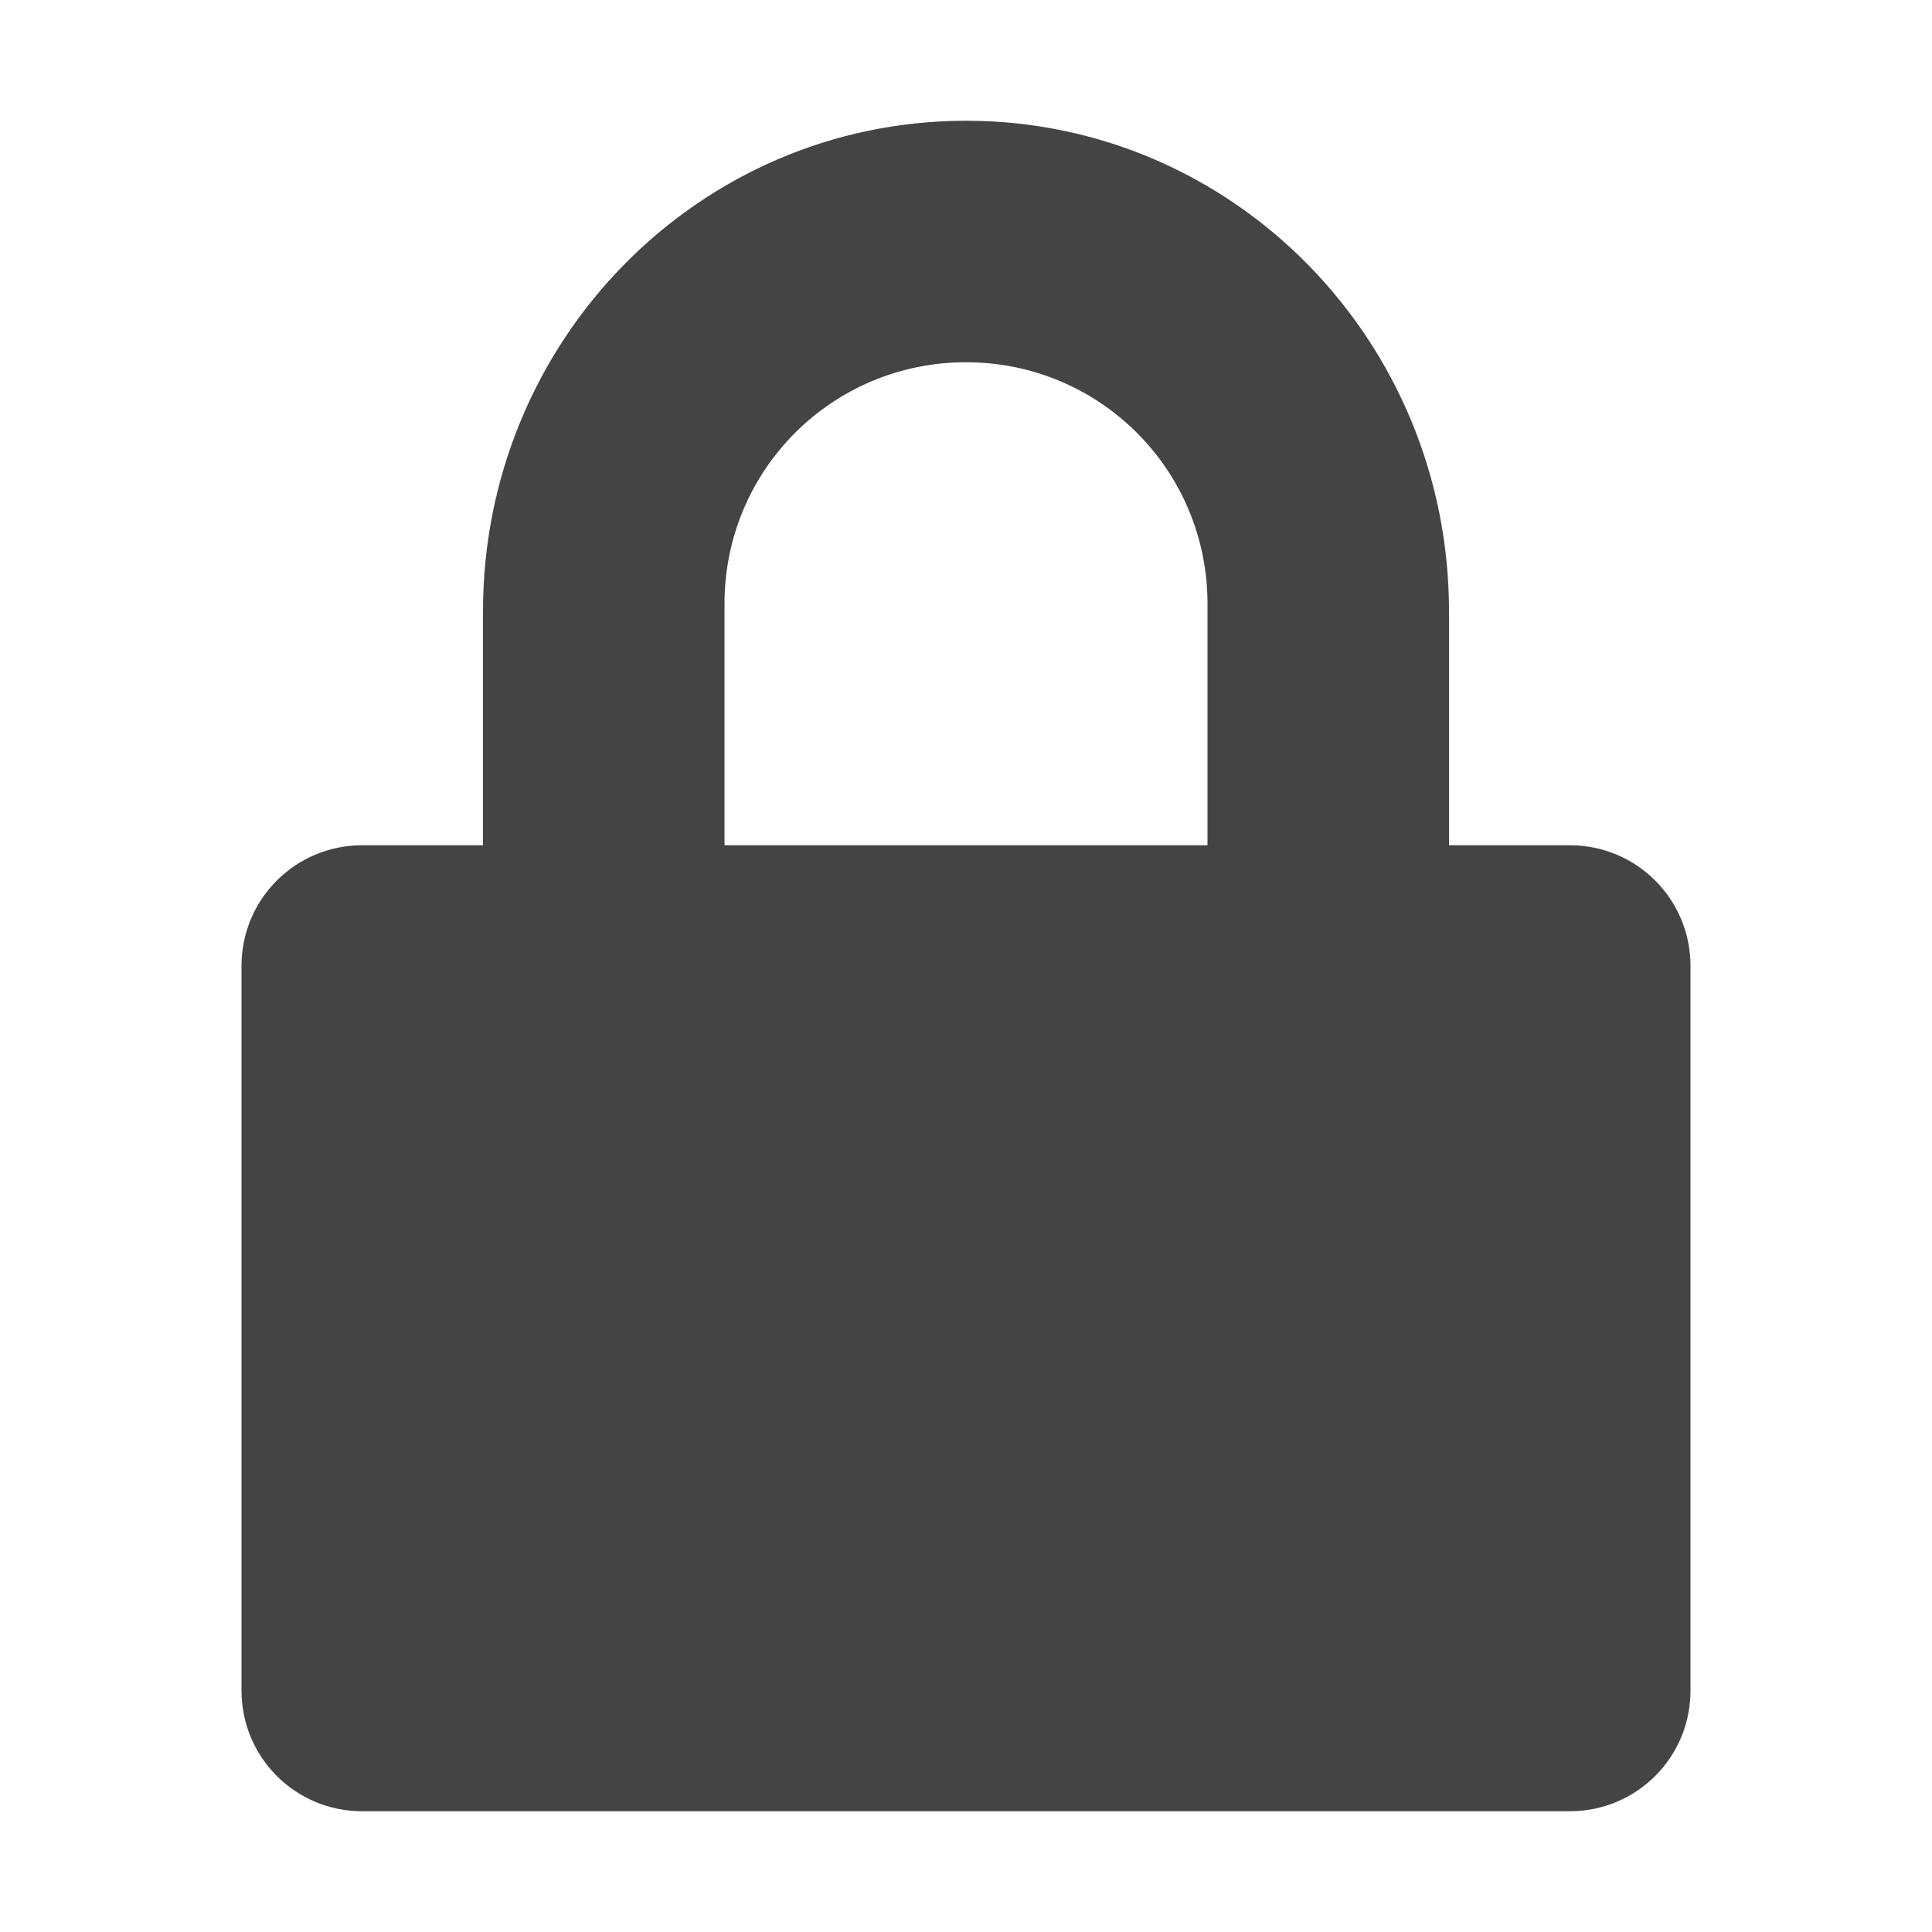
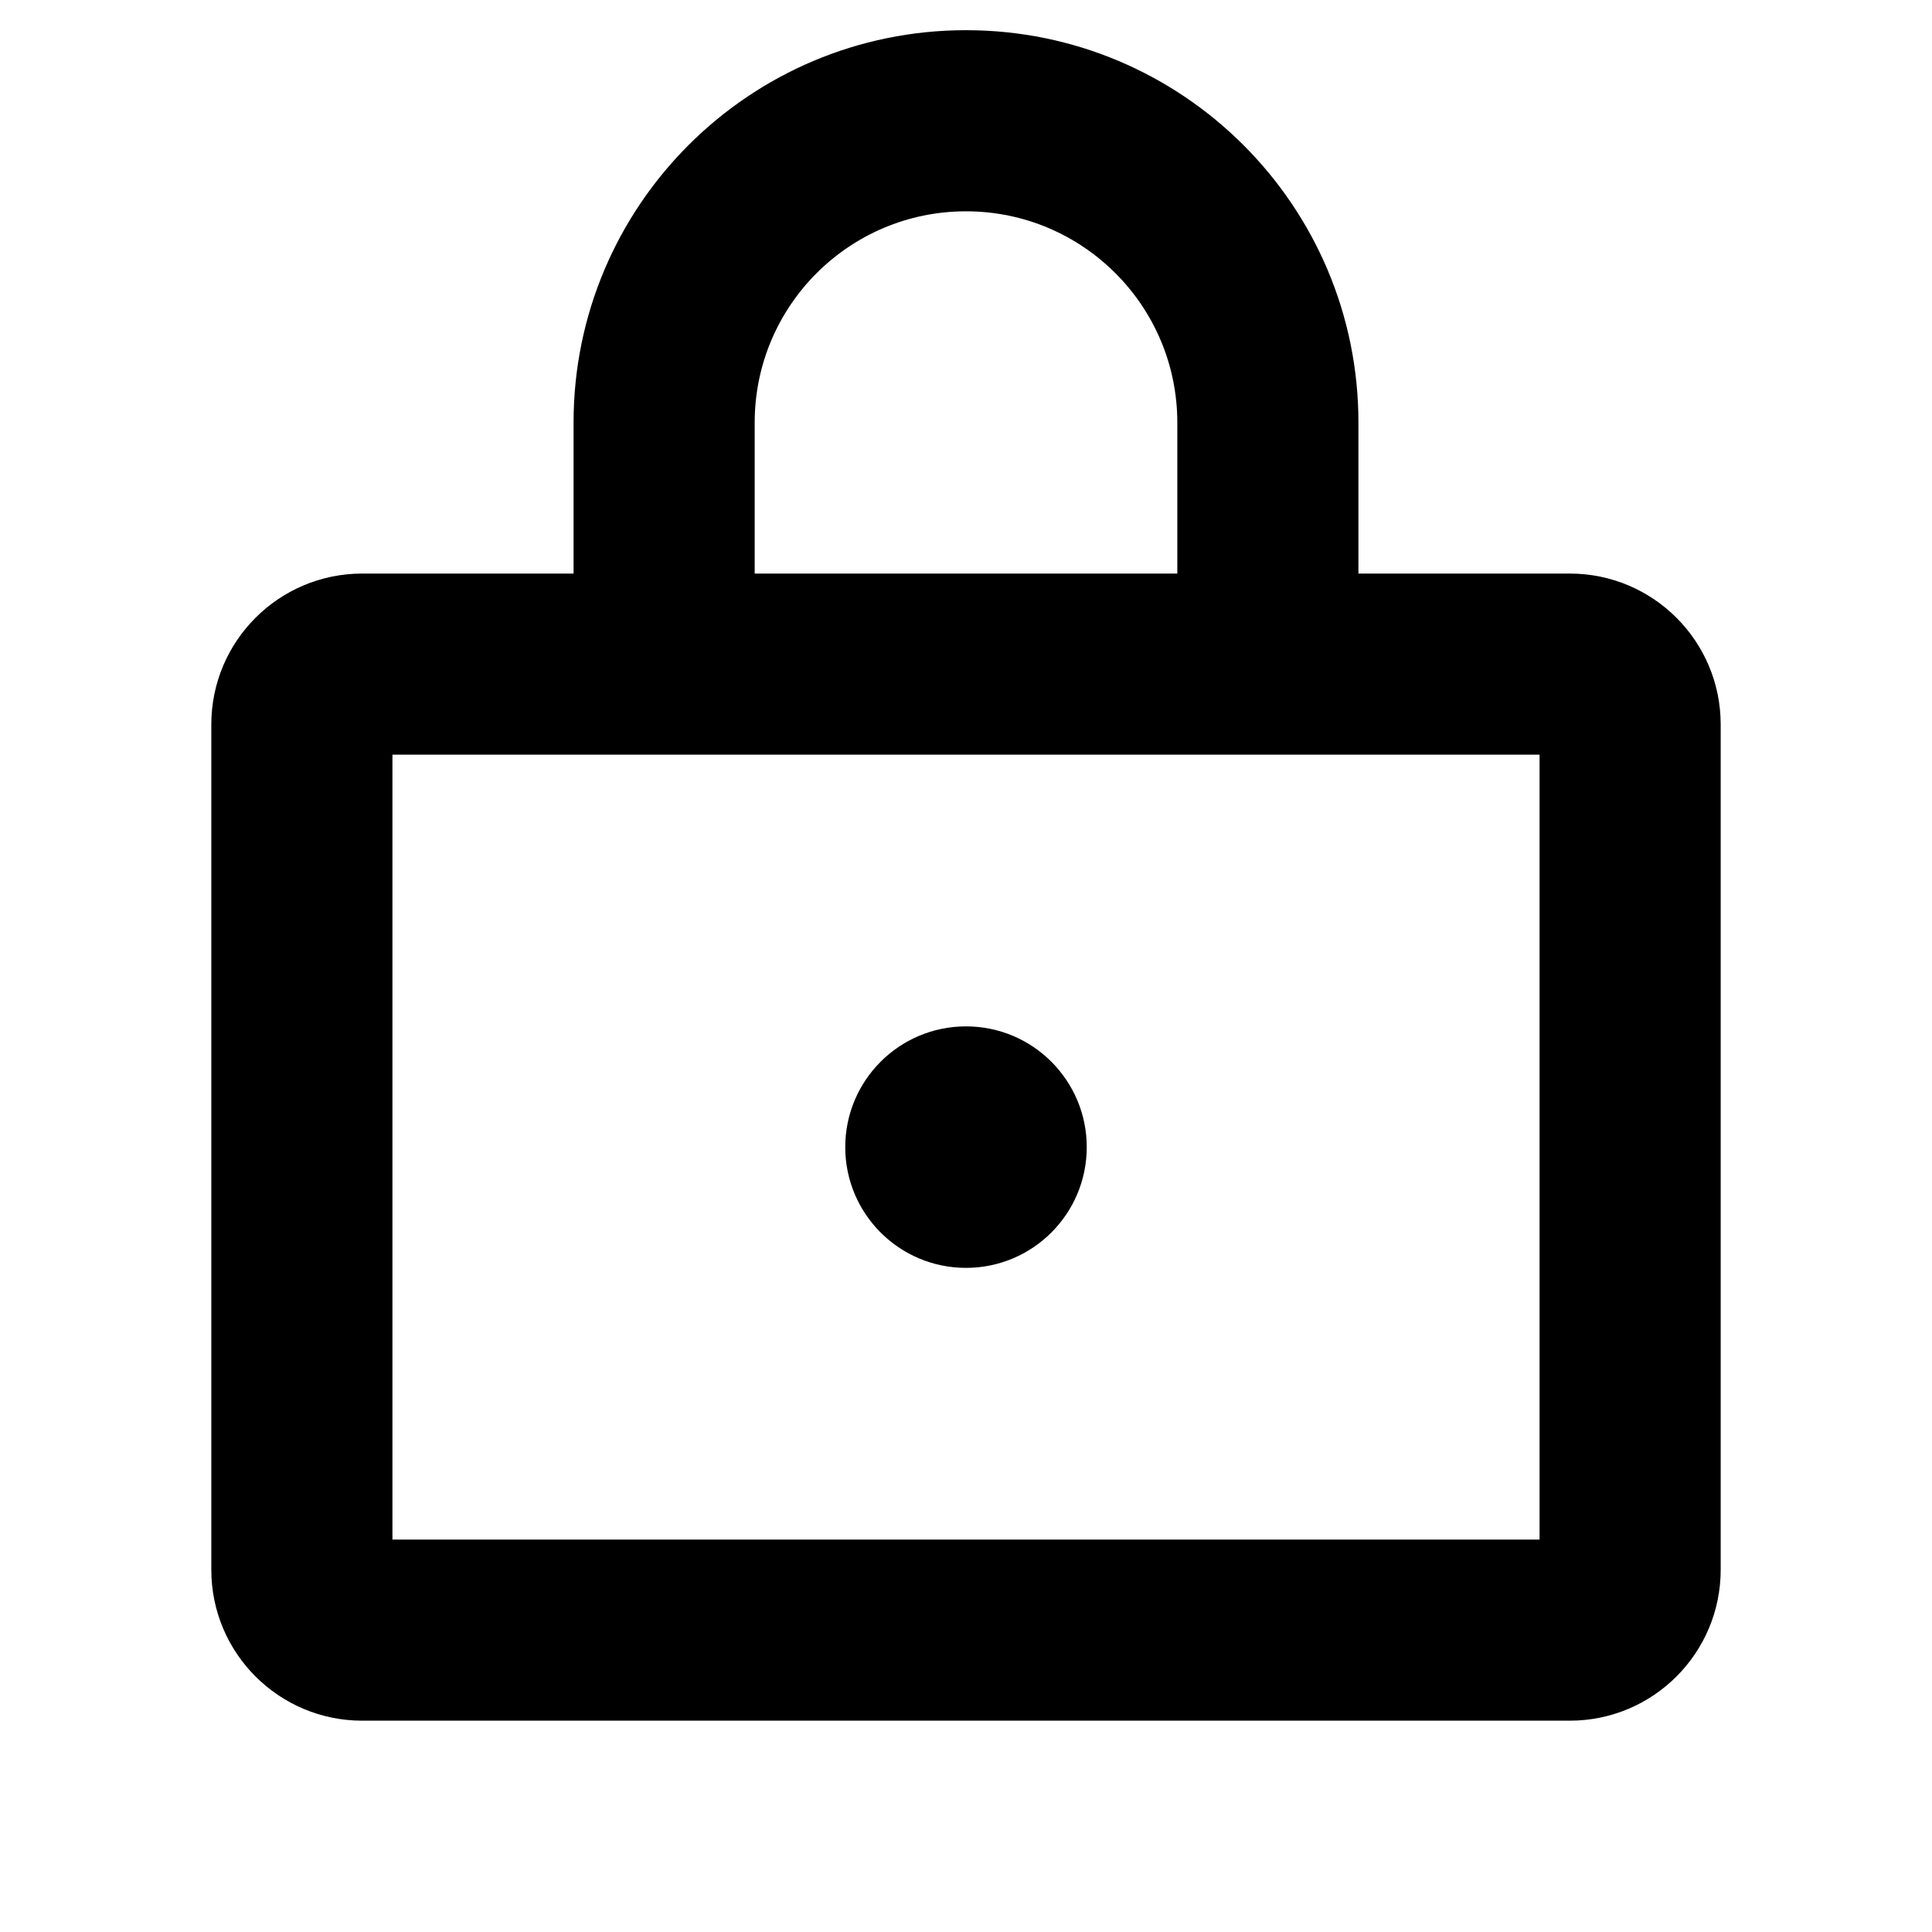
- <svg xmlns="http://www.w3.org/2000/svg" width="16" height="16" viewBox="0 0 16 16">
-   <defs>
-     <style id="current-color-scheme" type="text/css">
-    .ColorScheme-Text { color:#444444; } .ColorScheme-Highlight { color:#4285f4; } .ColorScheme-NeutralText { color:#ff9800; } .ColorScheme-PositiveText { color:#4caf50; } .ColorScheme-NegativeText { color:#f44336; }
-   </style>
-   </defs>
-   <path style="fill:currentColor" class="ColorScheme-Text" d="M 8 1 C 5.784 1 4 2.822 4 5.062 L 4 7 L 3 7 C 2.446 7 2 7.446 2 8 L 2 14 C 2 14.554 2.446 15 3 15 L 13 15 C 13.554 15 14 14.554 14 14 L 14 8 C 14 7.446 13.554 7 13 7 L 12 7 L 12 5.062 C 12 2.822 10.216 1 8 1 z M 8 3 C 9.108 3 10 3.892 10 5 L 10 7 L 6 7 L 6 5 C 6 3.892 6.892 3 8 3 z" />
+ <svg xmlns="http://www.w3.org/2000/svg" width="16" height="16" viewBox="0 0 256 256">
+   <path fill="#000" d="M208 76h-28V56a52 52 0 0 0-104 0v20H48a20 20 0 0 0-20 20v112a20 20 0 0 0 20 20h160a20 20 0 0 0 20-20V96a20 20 0 0 0-20-20M100 56a28 28 0 0 1 56 0v20h-56Zm104 148H52V100h152Zm-60-52a16 16 0 1 1-16-16a16 16 0 0 1 16 16" />
</svg>
